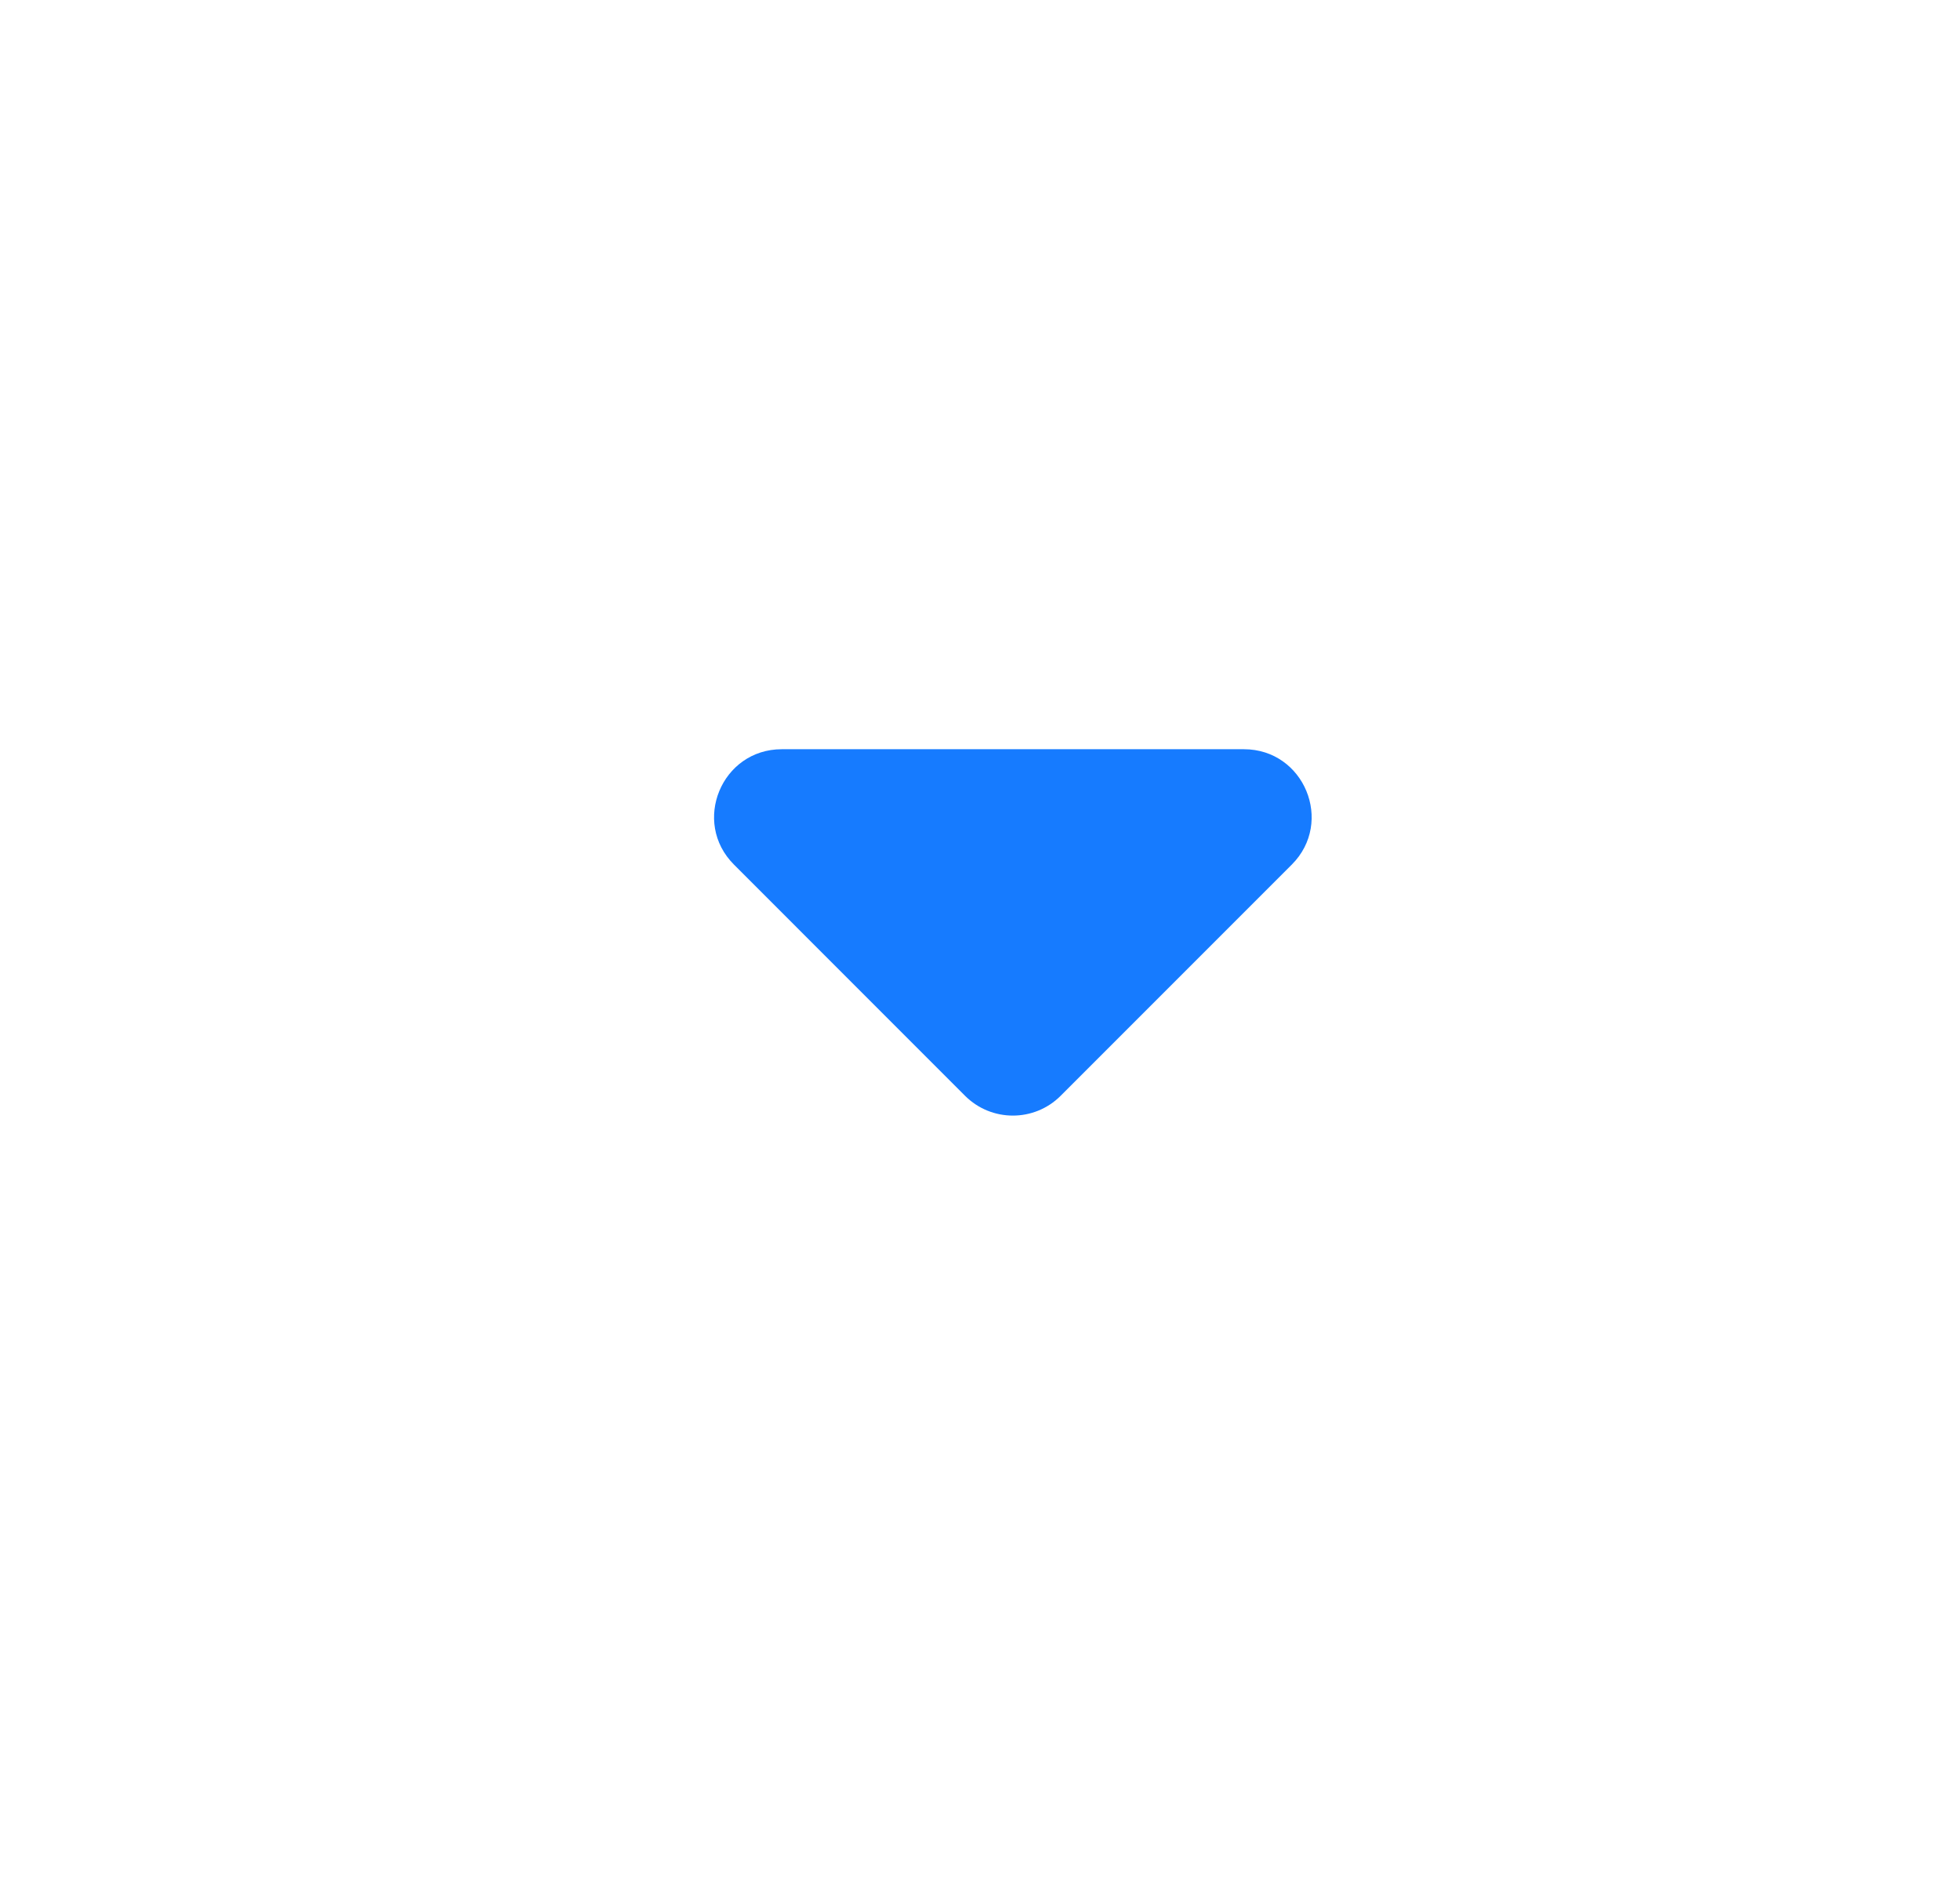
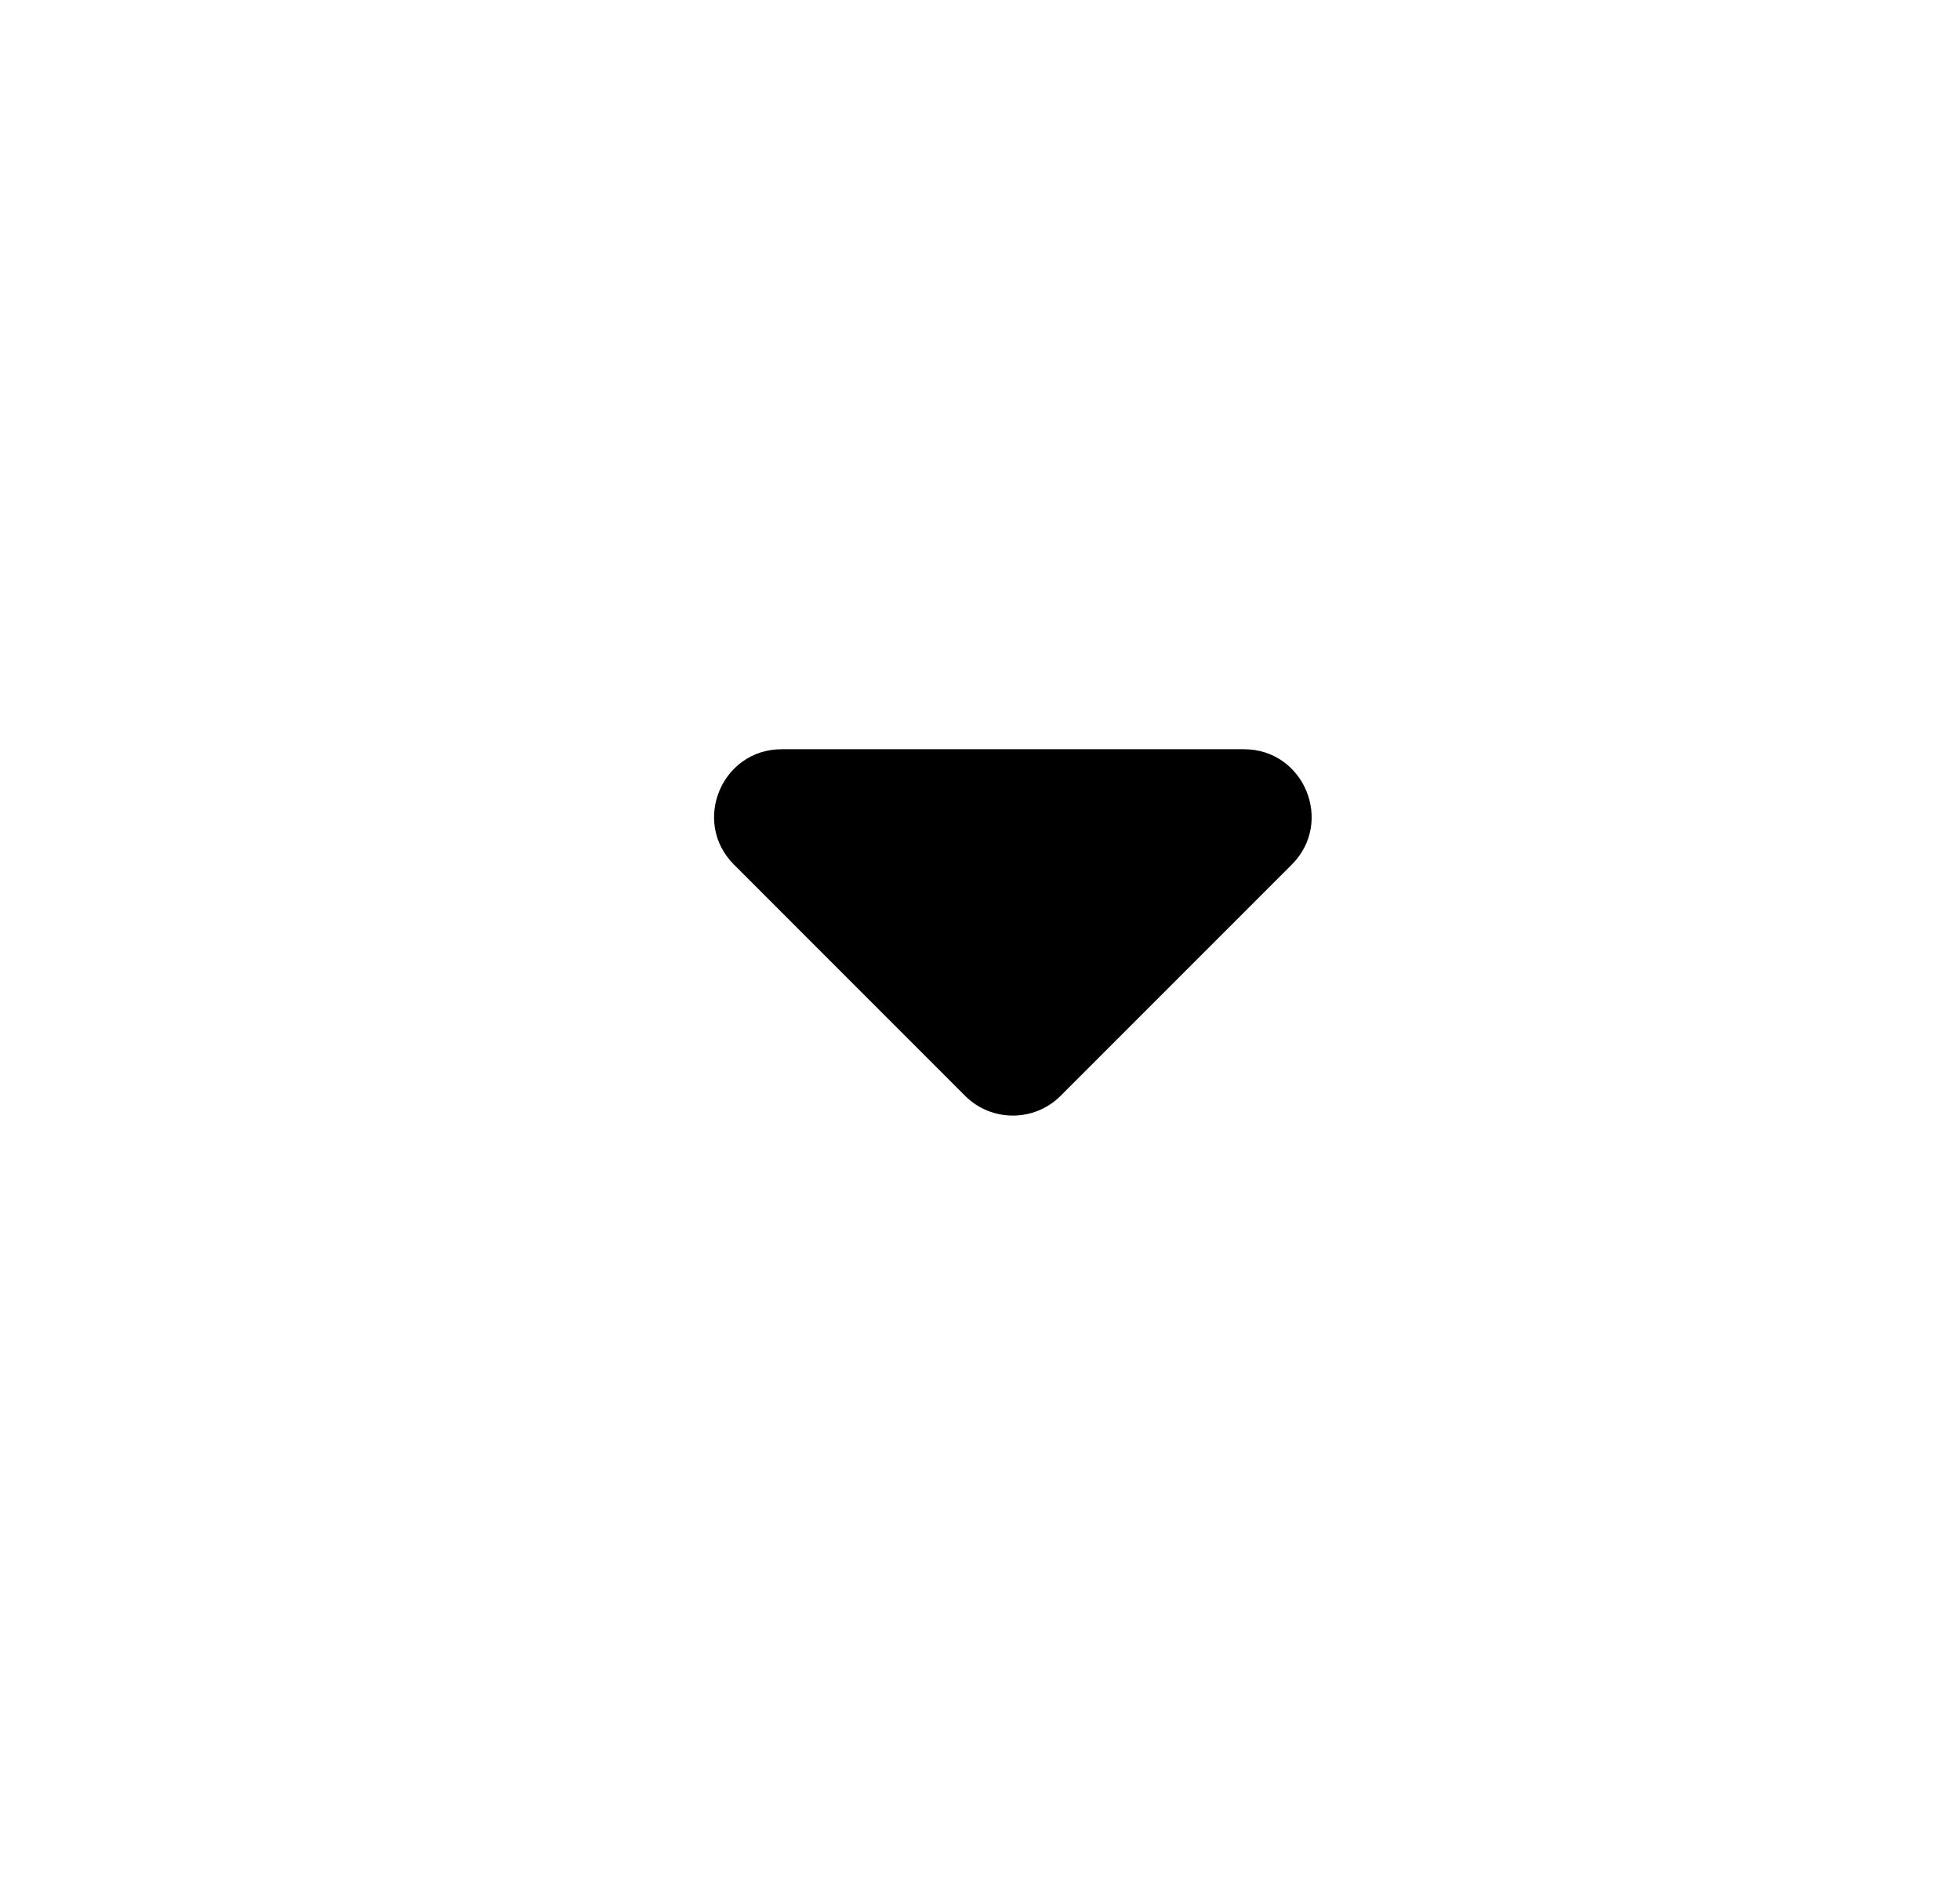
- <svg xmlns="http://www.w3.org/2000/svg" width="29" height="28" viewBox="0 0 29 28" fill="none">
-   <path d="M14.279 16.21C14.67 16.6 15.303 16.6 15.693 16.21L19.113 12.79C19.742 12.161 19.296 11.083 18.405 11.083H11.567C10.676 11.083 10.23 12.161 10.86 12.79L14.279 16.21Z" fill="#167BFF" />
+ <svg xmlns="http://www.w3.org/2000/svg" width="29" height="28" viewBox="0 0 29 28" fill="currentColor">
+   <path d="M14.279 16.21C14.67 16.6 15.303 16.6 15.693 16.21L19.113 12.79C19.742 12.161 19.296 11.083 18.405 11.083H11.567C10.676 11.083 10.23 12.161 10.86 12.79L14.279 16.21Z" />
</svg>
